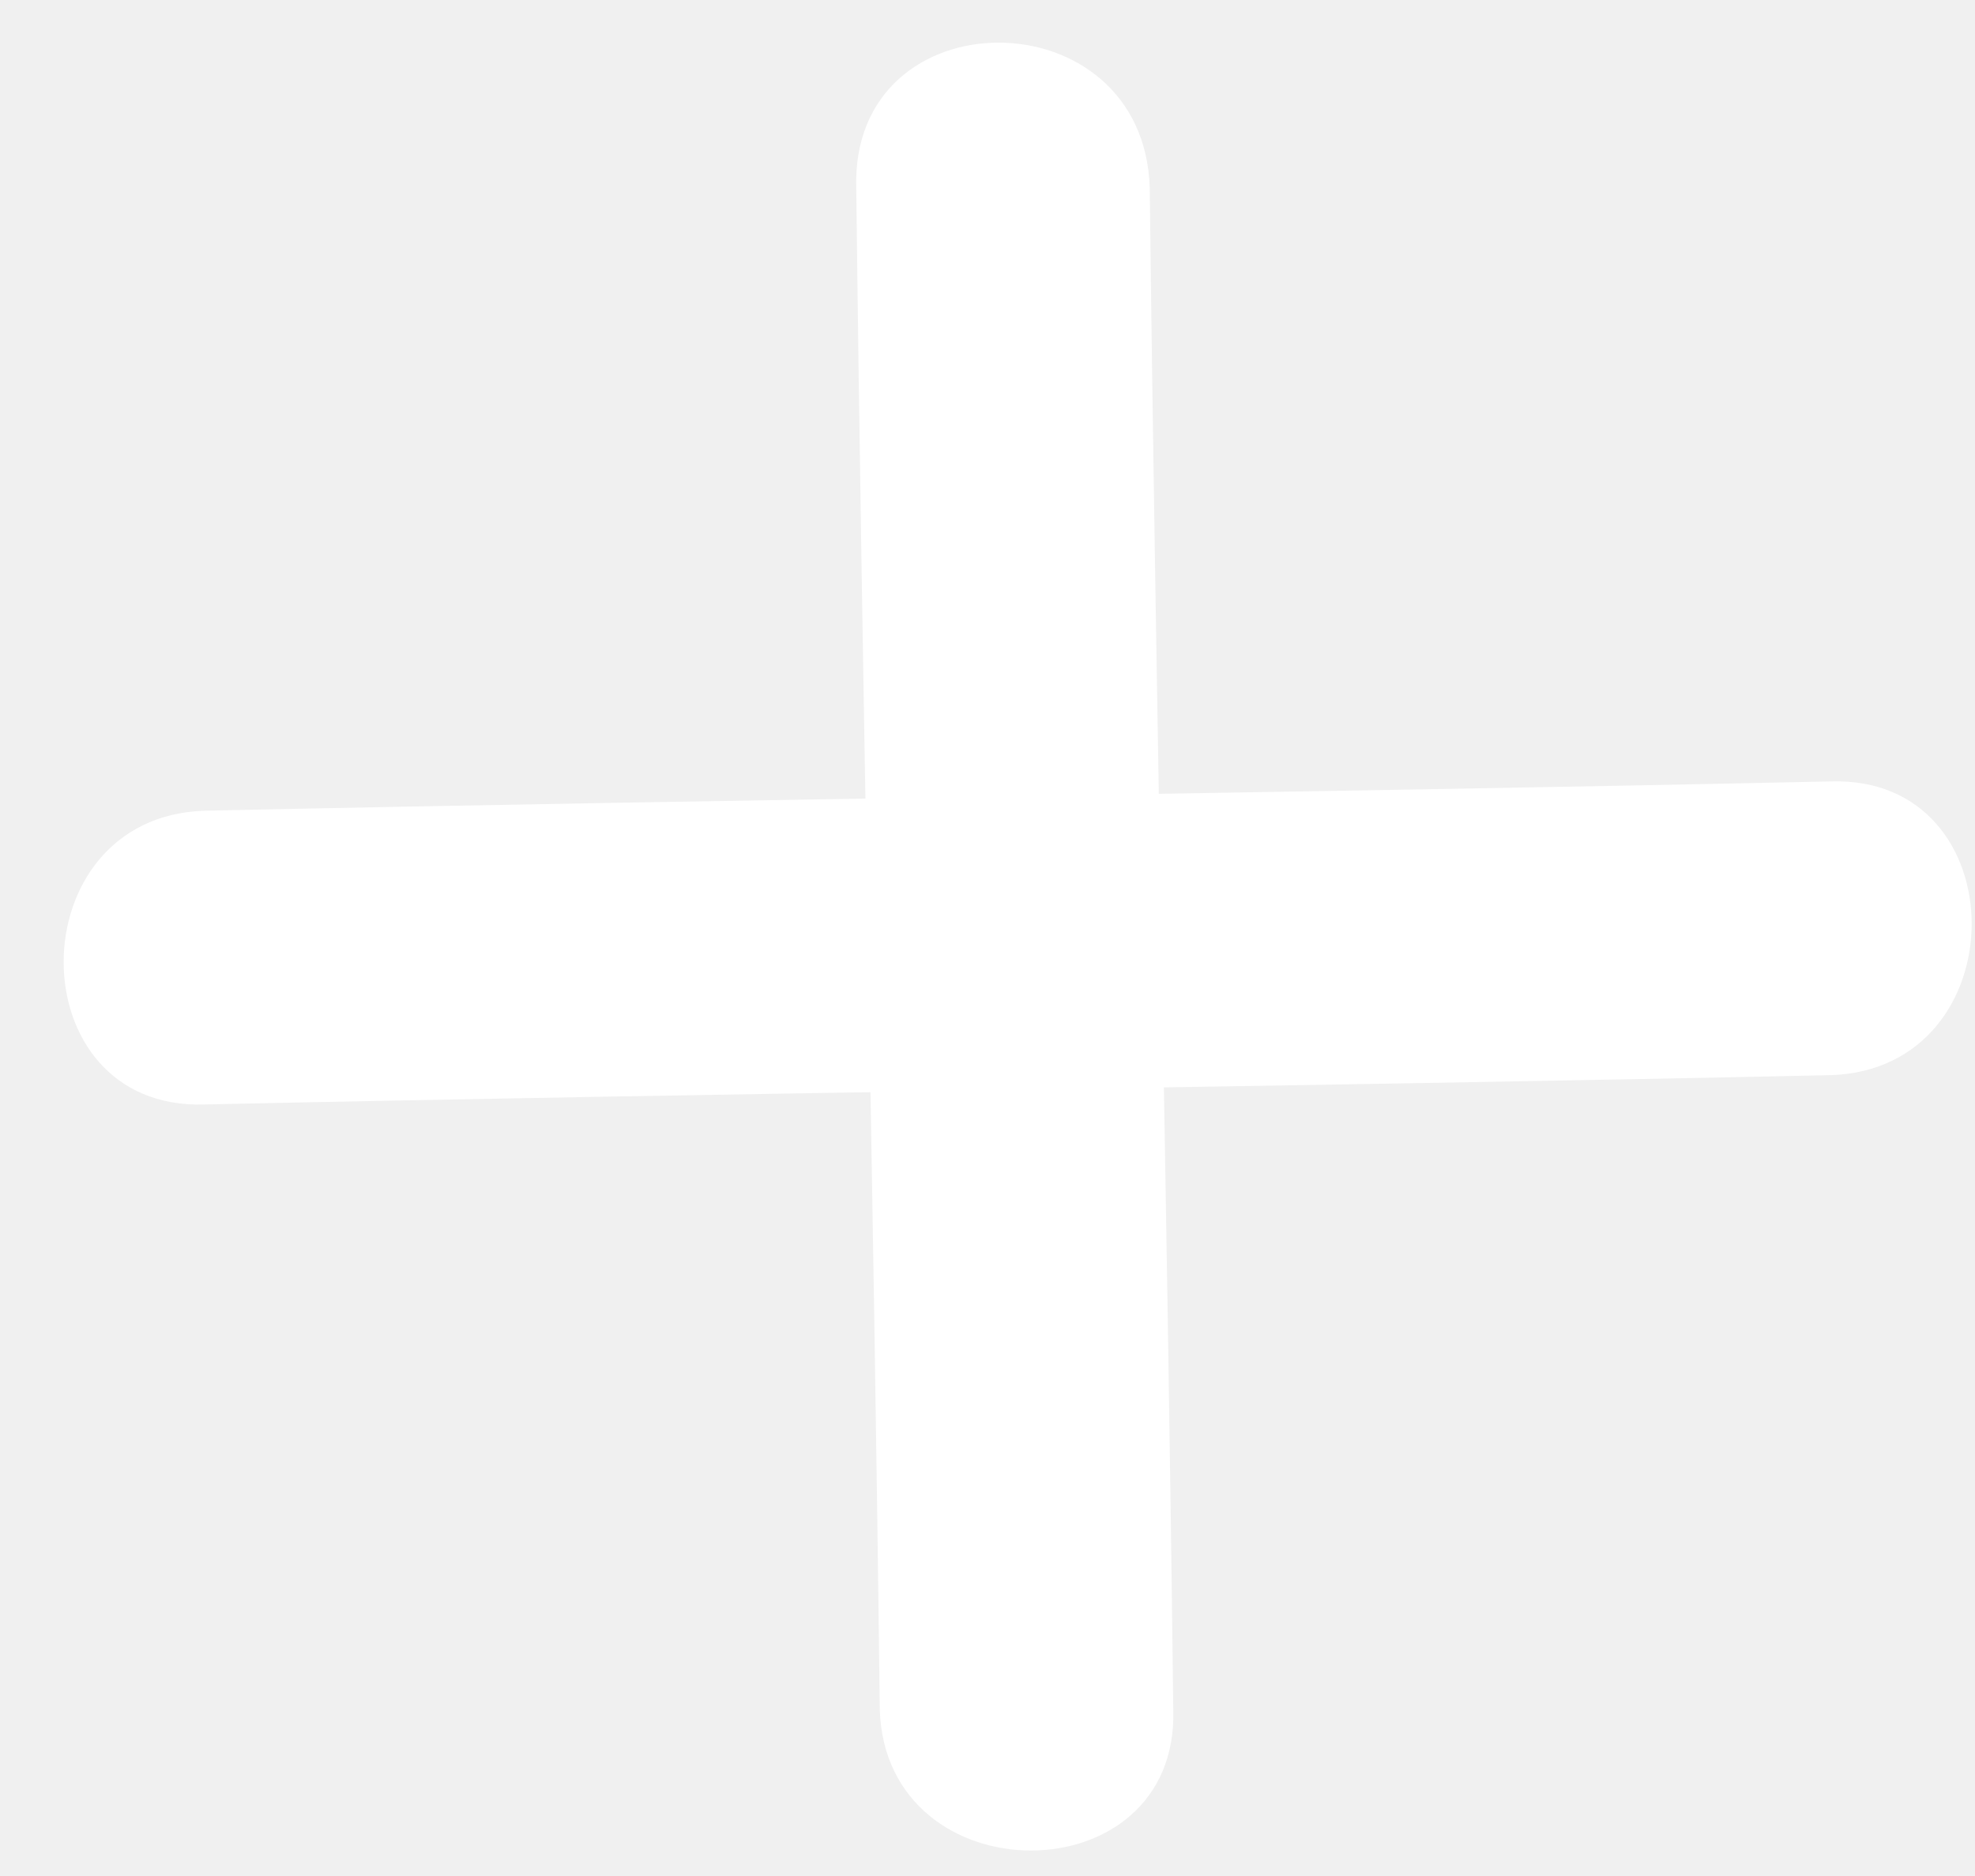
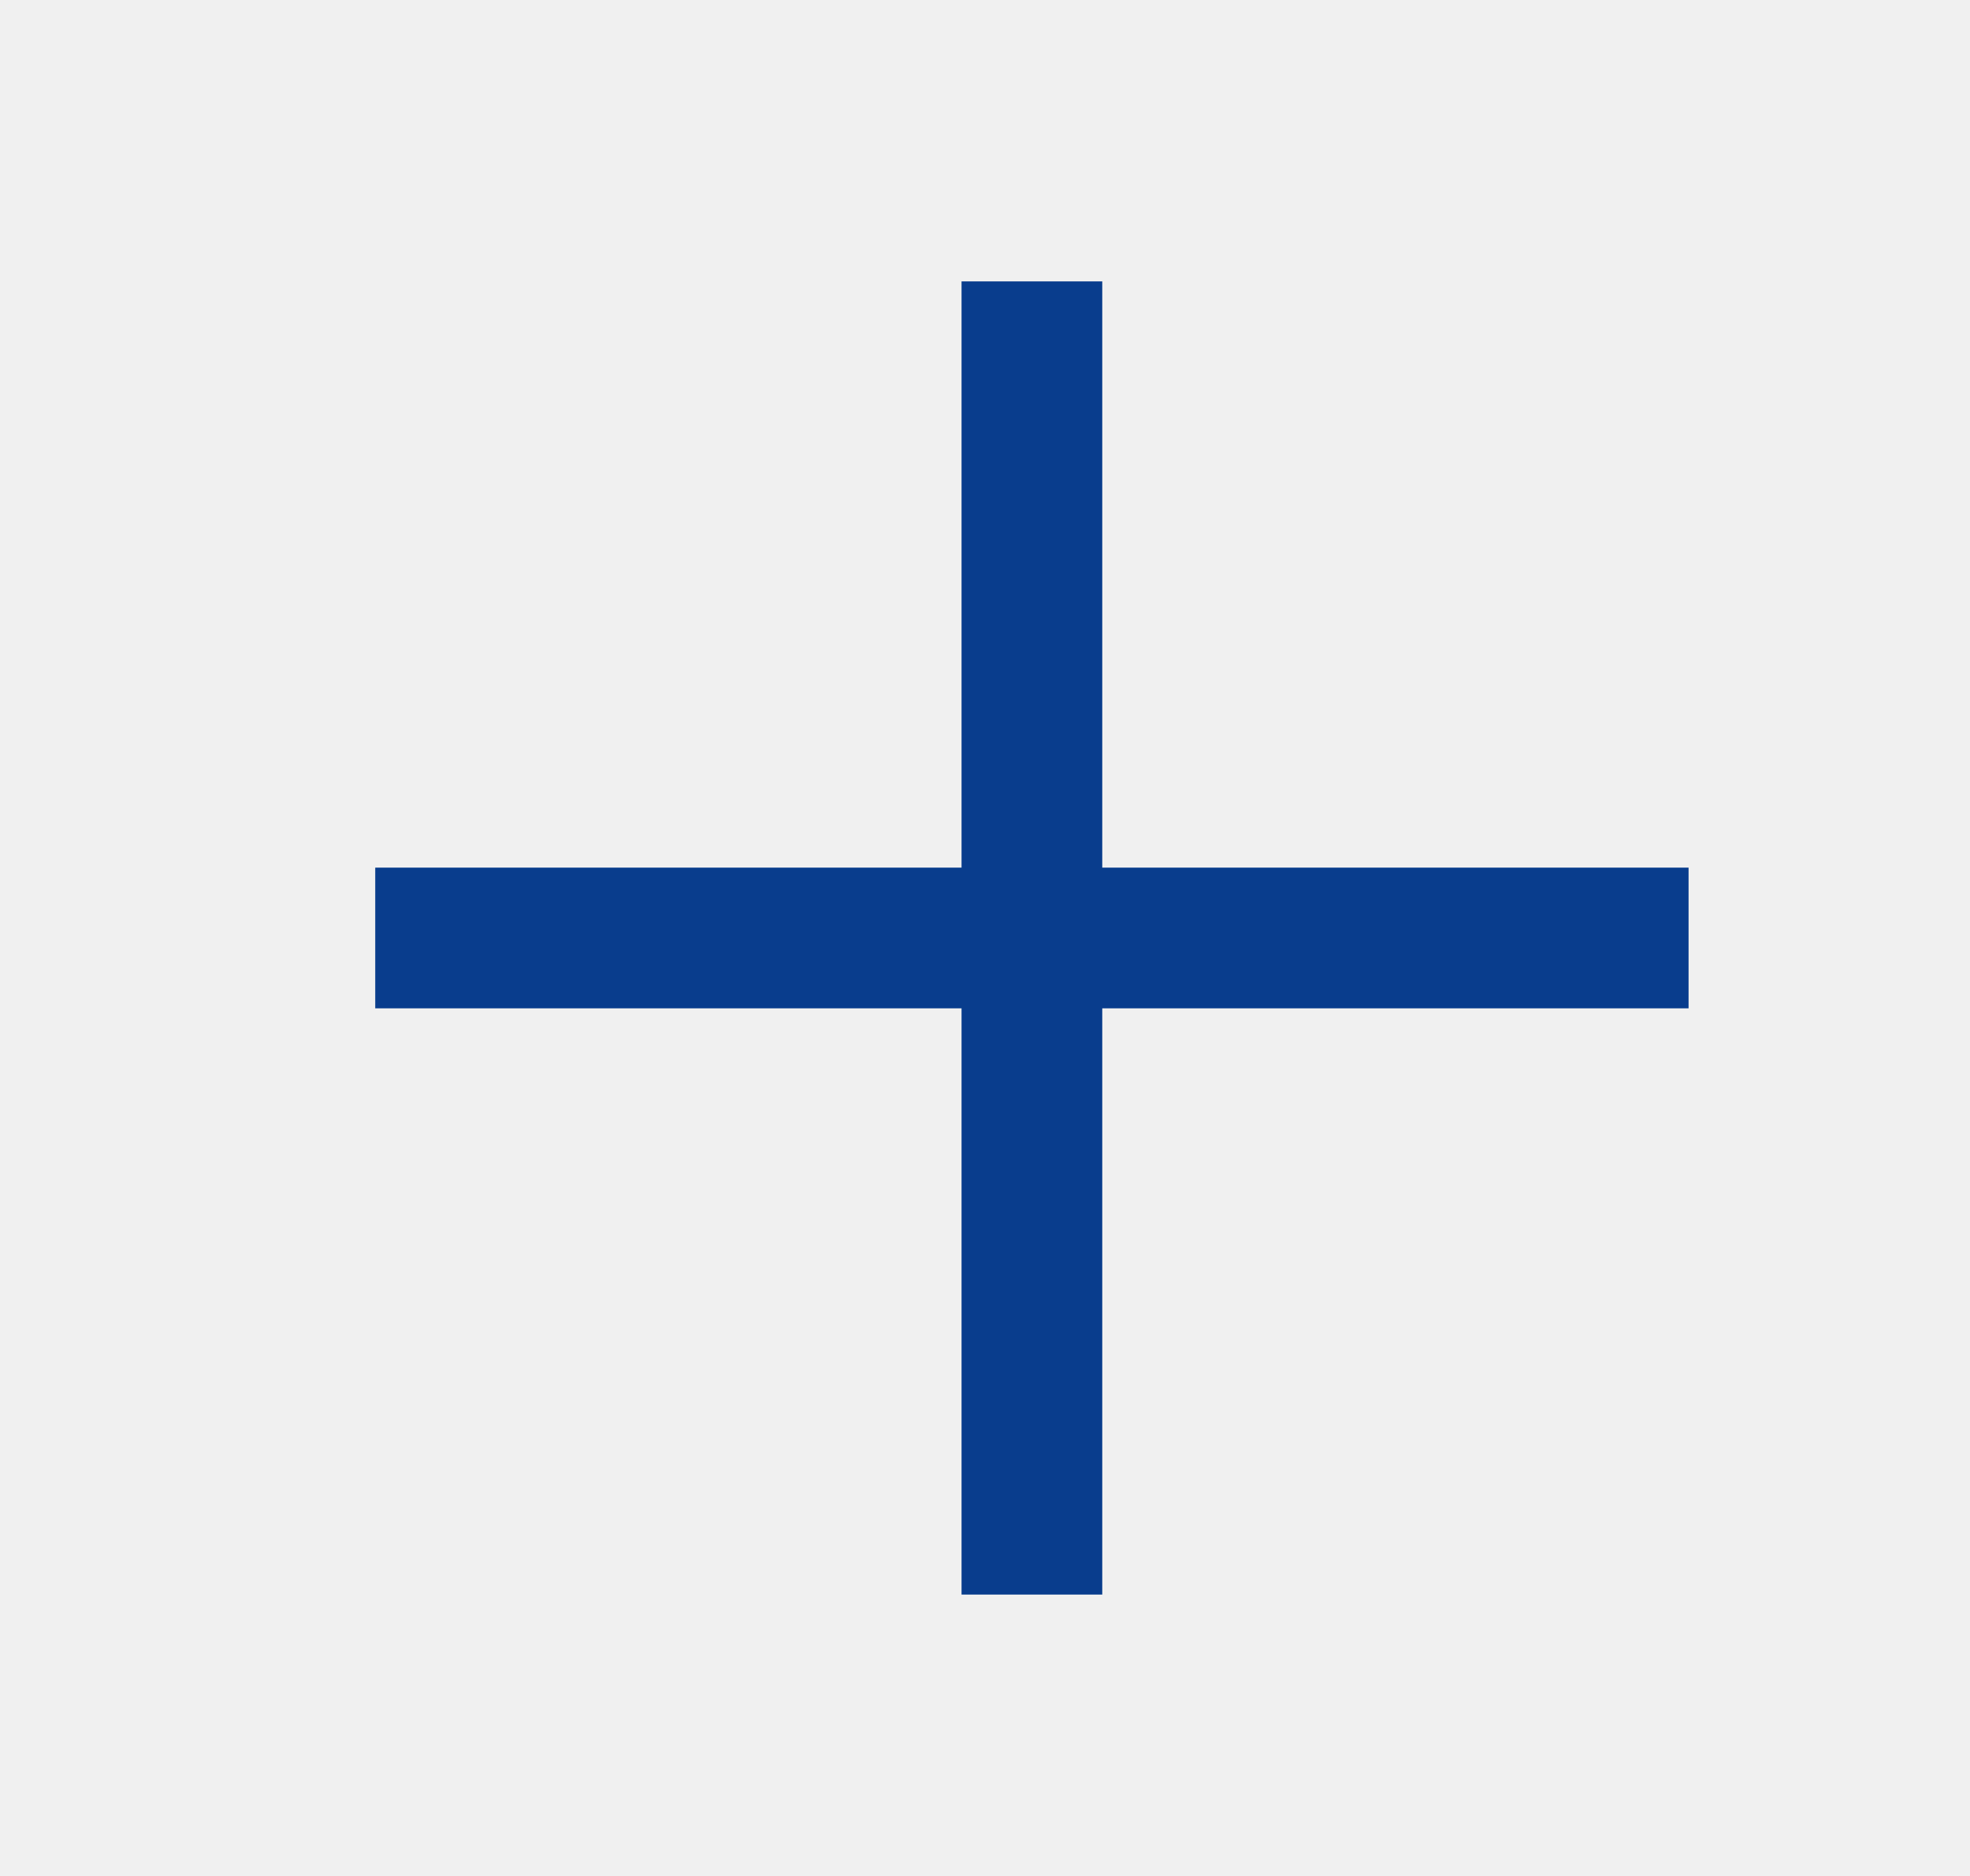
- <svg xmlns="http://www.w3.org/2000/svg" width="20" height="19" viewBox="0 0 20 19" fill="none">
-   <path d="M8.671 1.904C8.73 7.021 8.849 12.138 8.909 17.314C8.968 19.218 11.941 19.218 11.881 17.314C11.822 12.197 11.703 7.08 11.643 1.904C11.584 -0.059 8.611 -0.059 8.671 1.904Z" fill="white" />
-   <path d="M2.071 11.186C7.541 11.067 13.01 11.008 18.539 10.889C20.442 10.829 20.442 7.854 18.539 7.914C13.07 8.033 7.6 8.092 2.071 8.211C0.169 8.271 0.169 11.246 2.071 11.186Z" fill="white" />
+ <svg xmlns="http://www.w3.org/2000/svg" width="21" height="20" viewBox="0 0 21 20" fill="none">
+   <path d="M11 3V17" stroke="#093D8D" stroke-width="1.5" />
+   <path d="M18 10L4 10" stroke="#093D8D" stroke-width="1.5" />
</svg>
